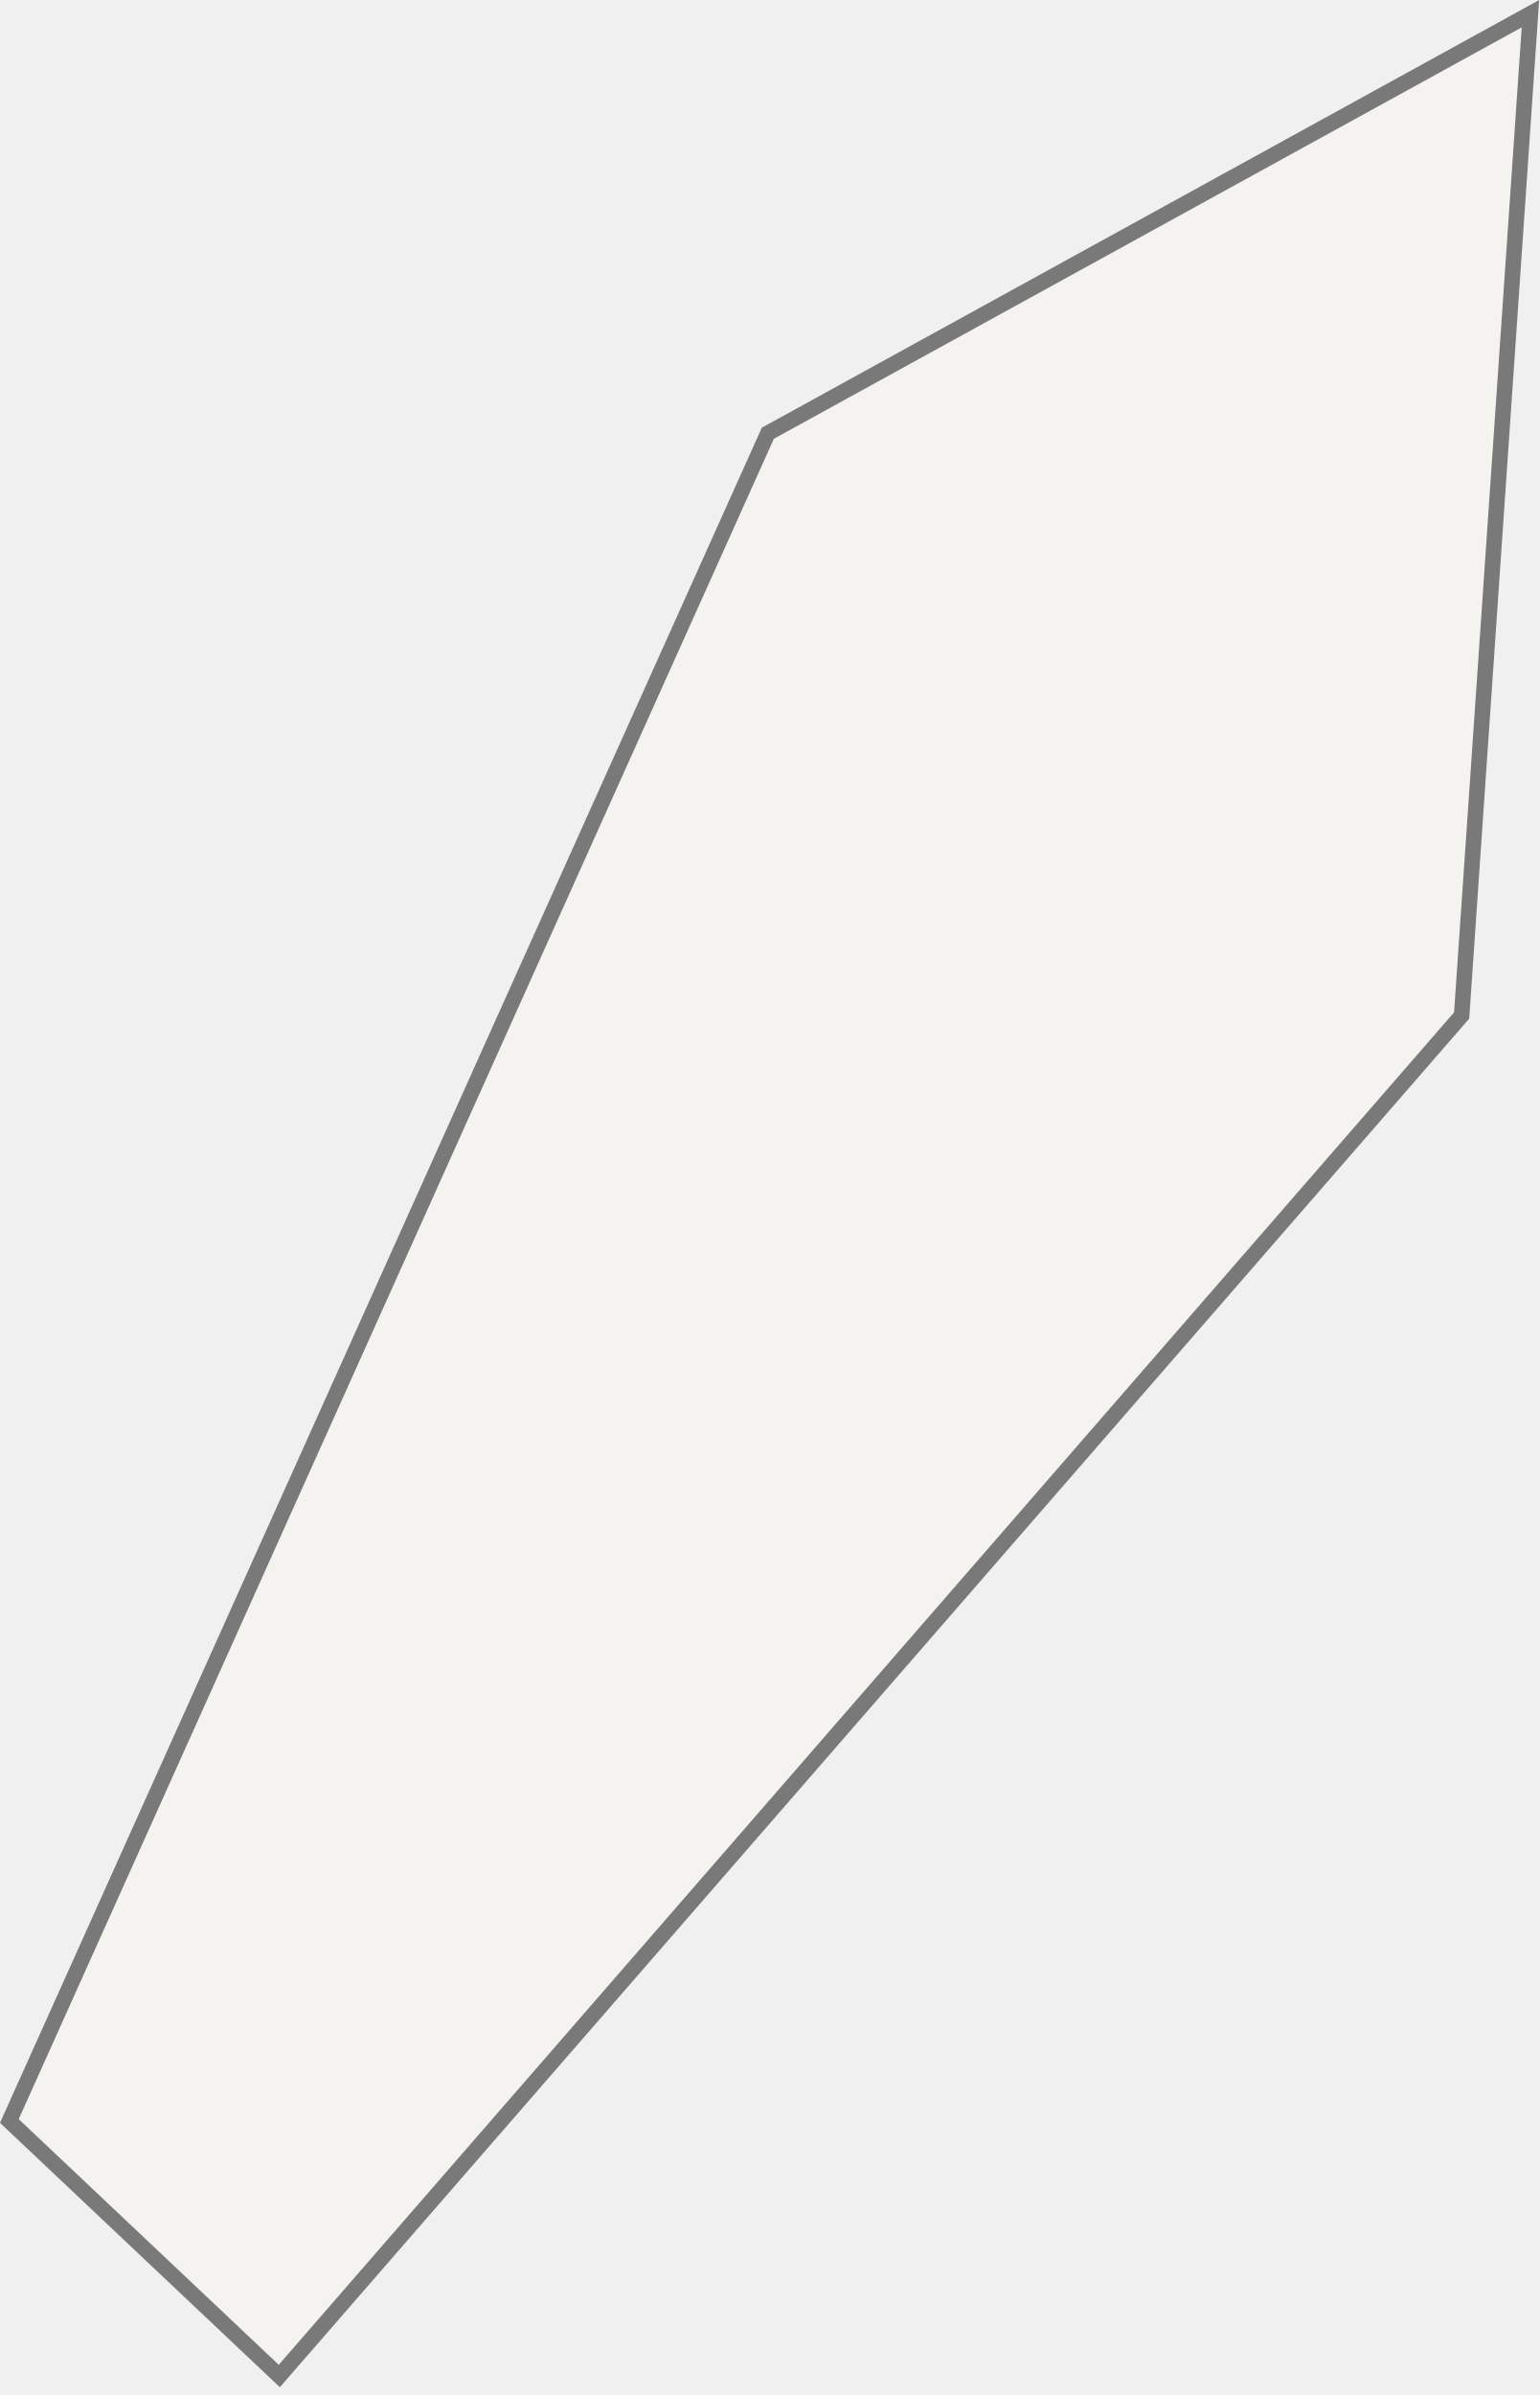
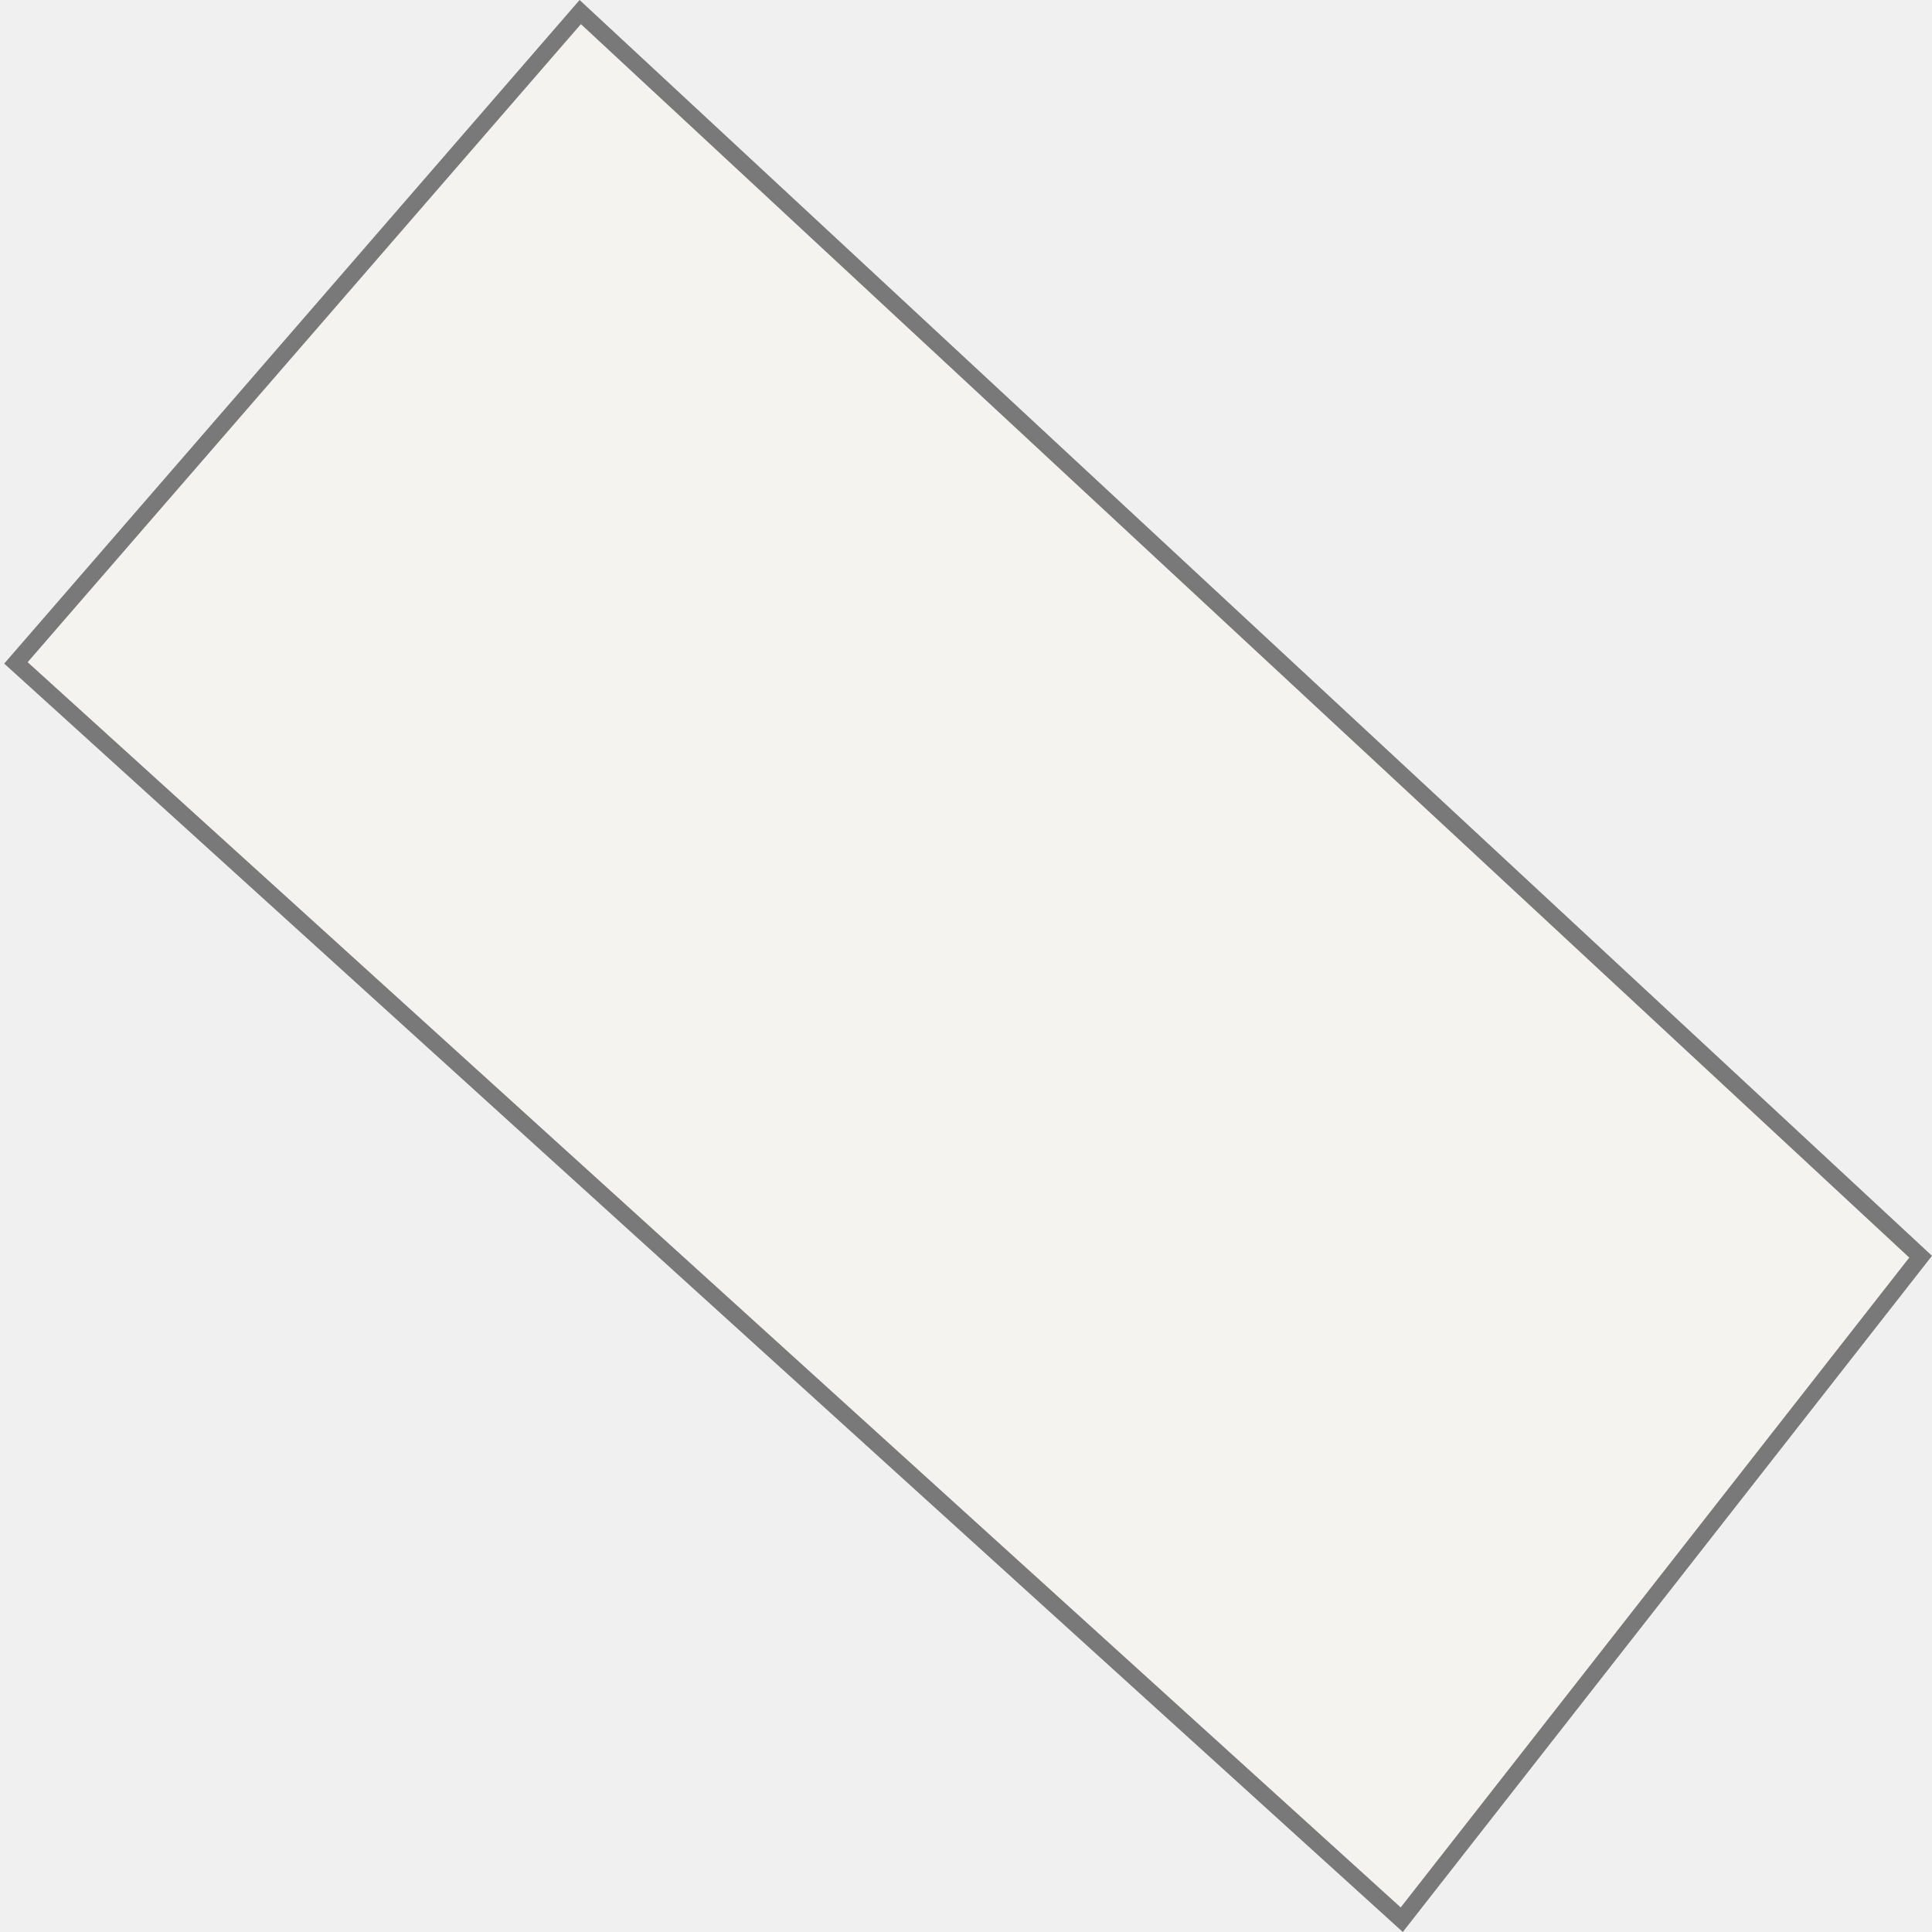
- <svg xmlns="http://www.w3.org/2000/svg" version="1.1" width="99px" height="154px">
+ <svg xmlns="http://www.w3.org/2000/svg" version="1.1" width="115px" height="115px">
  <defs>
-     <mask fill="white" id="clip319">
-       <path d="M 94.5 65.5  L 18 153.5  L 0 136.5  L 49 27.5  L 99 0  L 94.5 65.5  Z " fill-rule="evenodd" />
+     <mask fill="white" id="clip40">
+       <path d="M 115 74.75  L 34.5 0  C 0.25 39.5  0.25 39.5  0.25 39.5  L 83.5 115  L 115 74.75  Z " fill-rule="evenodd" />
    </mask>
  </defs>
-   <g transform="matrix(1 0 0 1 -181 53 )">
-     <path d="M 94.5 65.5  L 18 153.5  L 0 136.5  L 49 27.5  L 99 0  L 94.5 65.5  Z " fill-rule="nonzero" fill="#f4f3f0" stroke="none" transform="matrix(1 0 0 1 181 -53 )" />
-     <path d="M 94.5 65.5  L 18 153.5  L 0 136.5  L 49 27.5  L 99 0  L 94.5 65.5  Z " stroke-width="2" stroke="#797979" fill="none" transform="matrix(1 0 0 1 181 -53 )" mask="url(#clip319)" />
+   <g transform="matrix(1 0 0 1 -284 -318 )">
+     <path d="M 115 74.75  L 34.5 0  C 0.25 39.5  0.25 39.5  0.25 39.5  L 83.5 115  L 115 74.75  Z " fill-rule="nonzero" fill="#f4f3f0" stroke="none" transform="matrix(1 0 0 1 284 318 )" />
+     <path d="M 115 74.75  L 34.5 0  C 0.25 39.5  0.25 39.5  0.25 39.5  L 83.5 115  L 115 74.75  Z " stroke-width="2" stroke="#797979" fill="none" transform="matrix(1 0 0 1 284 318 )" mask="url(#clip40)" />
  </g>
</svg>
